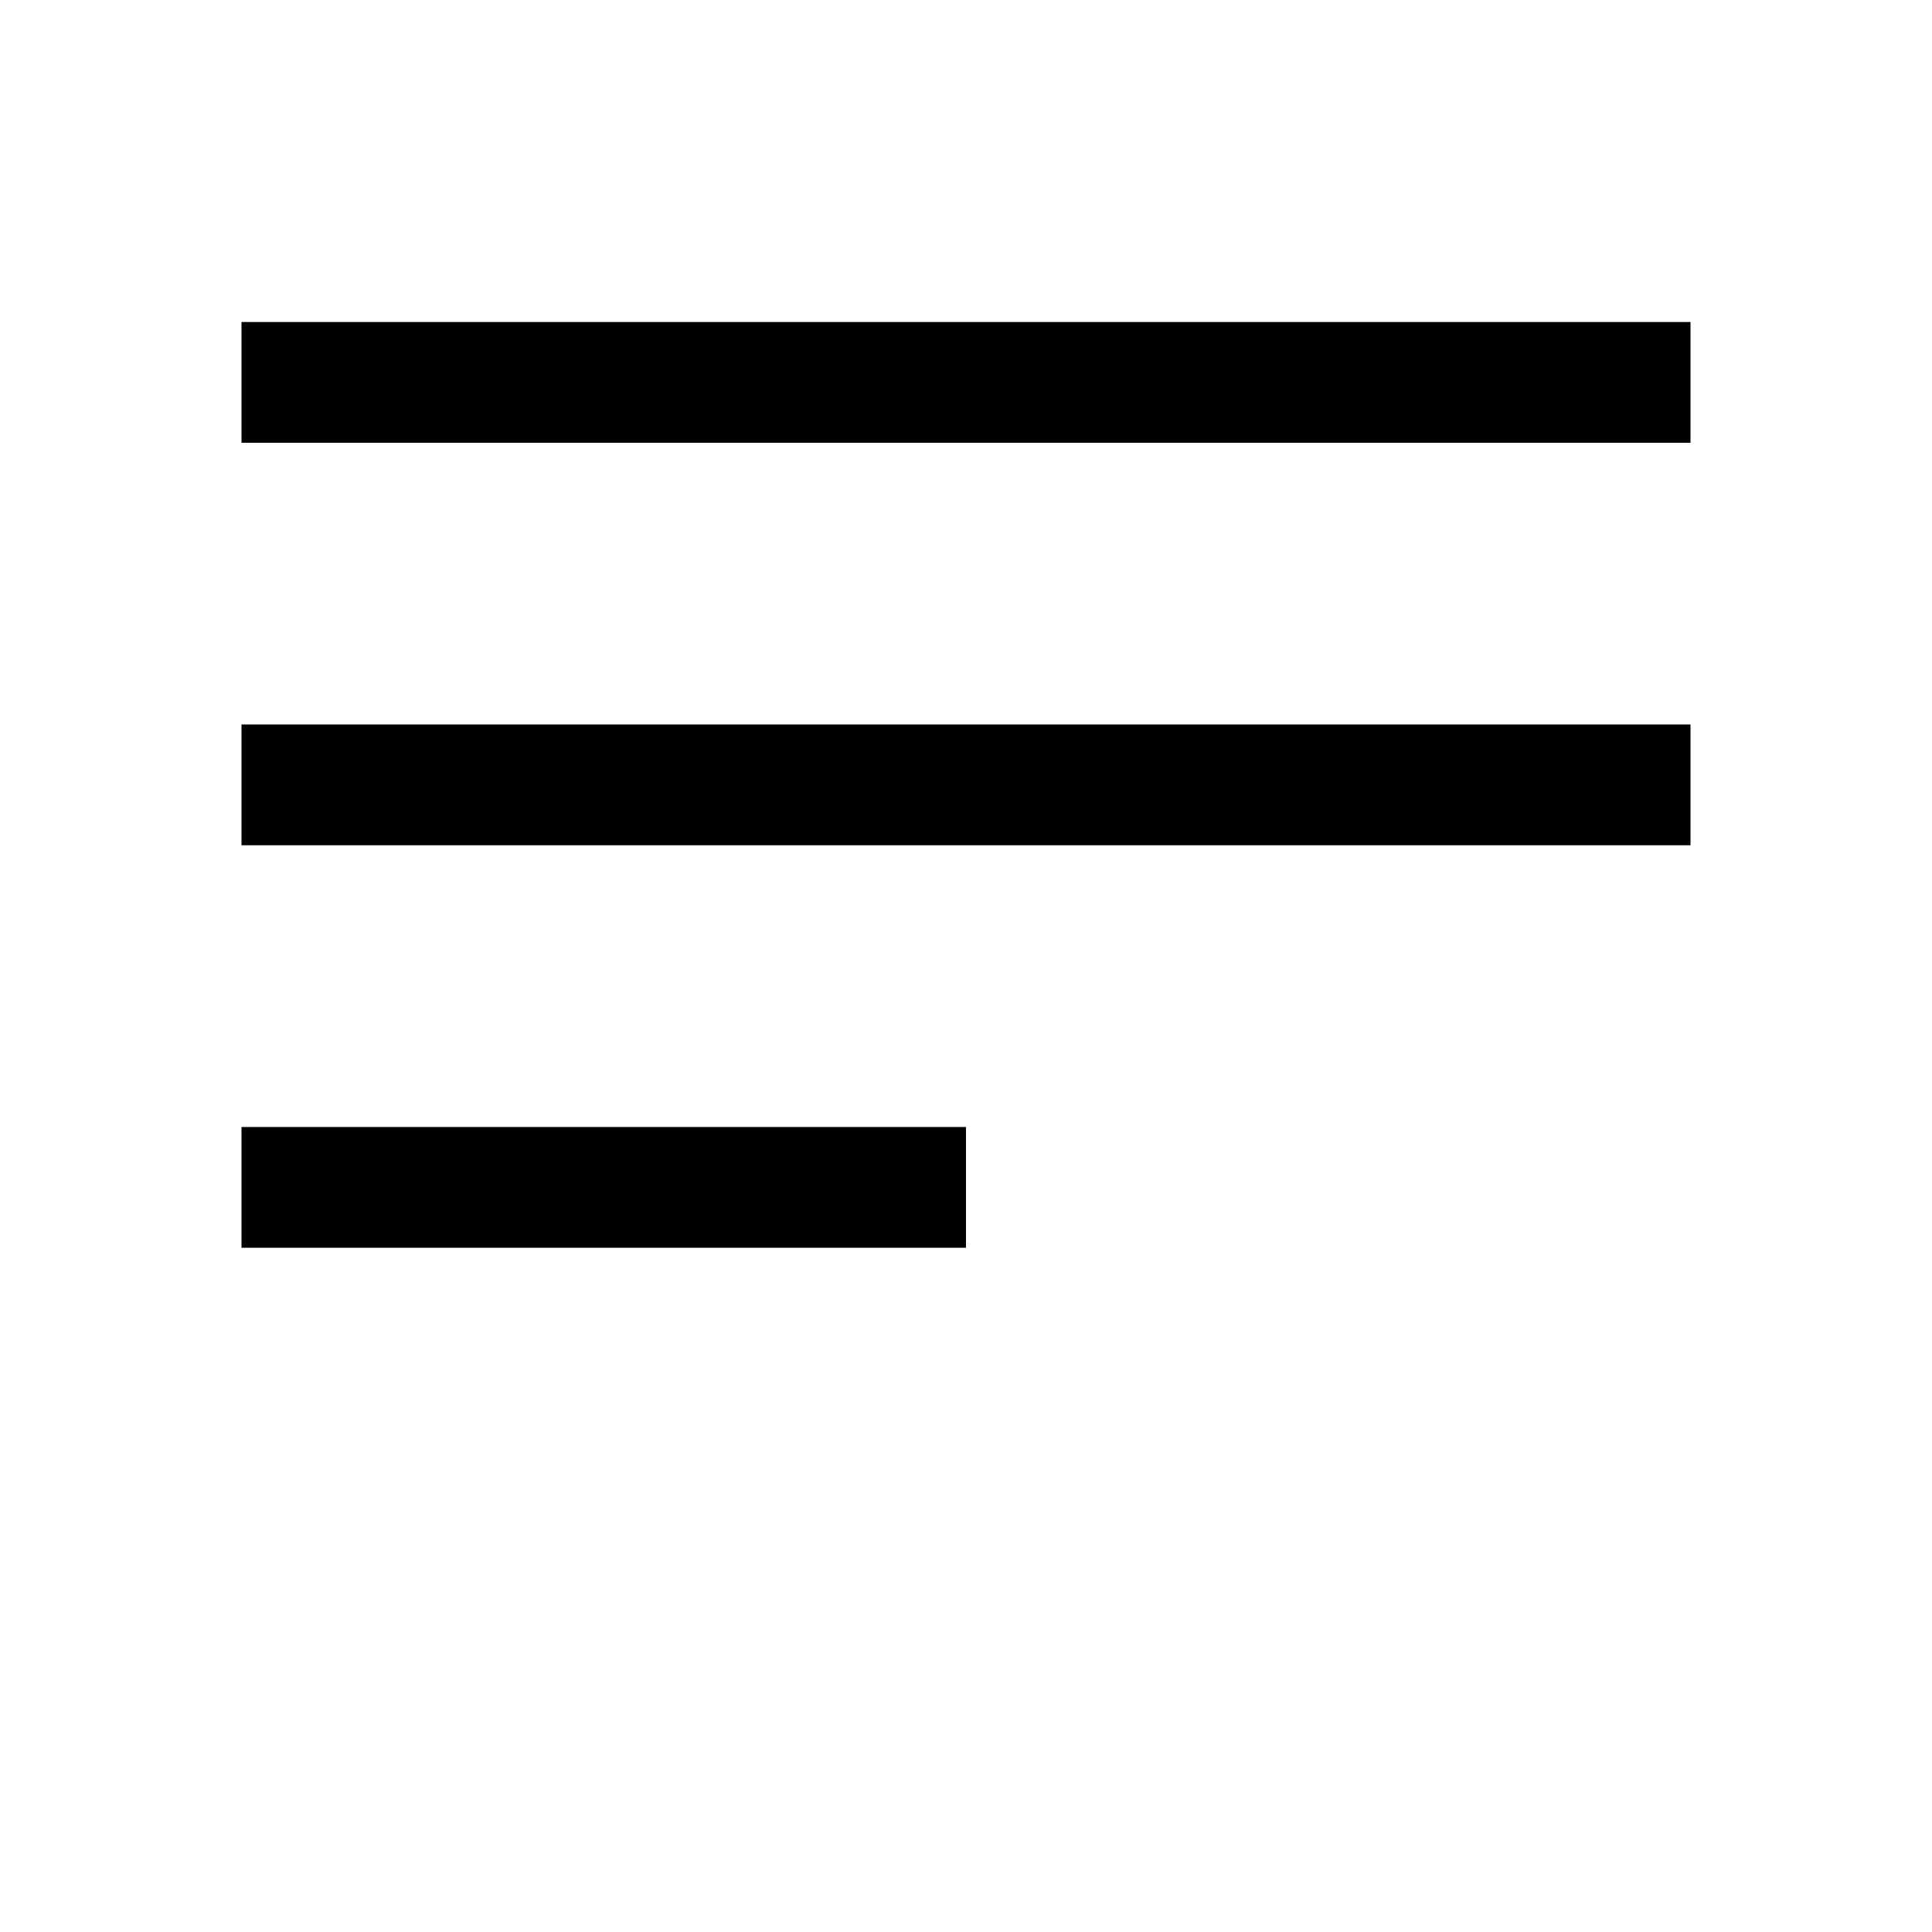
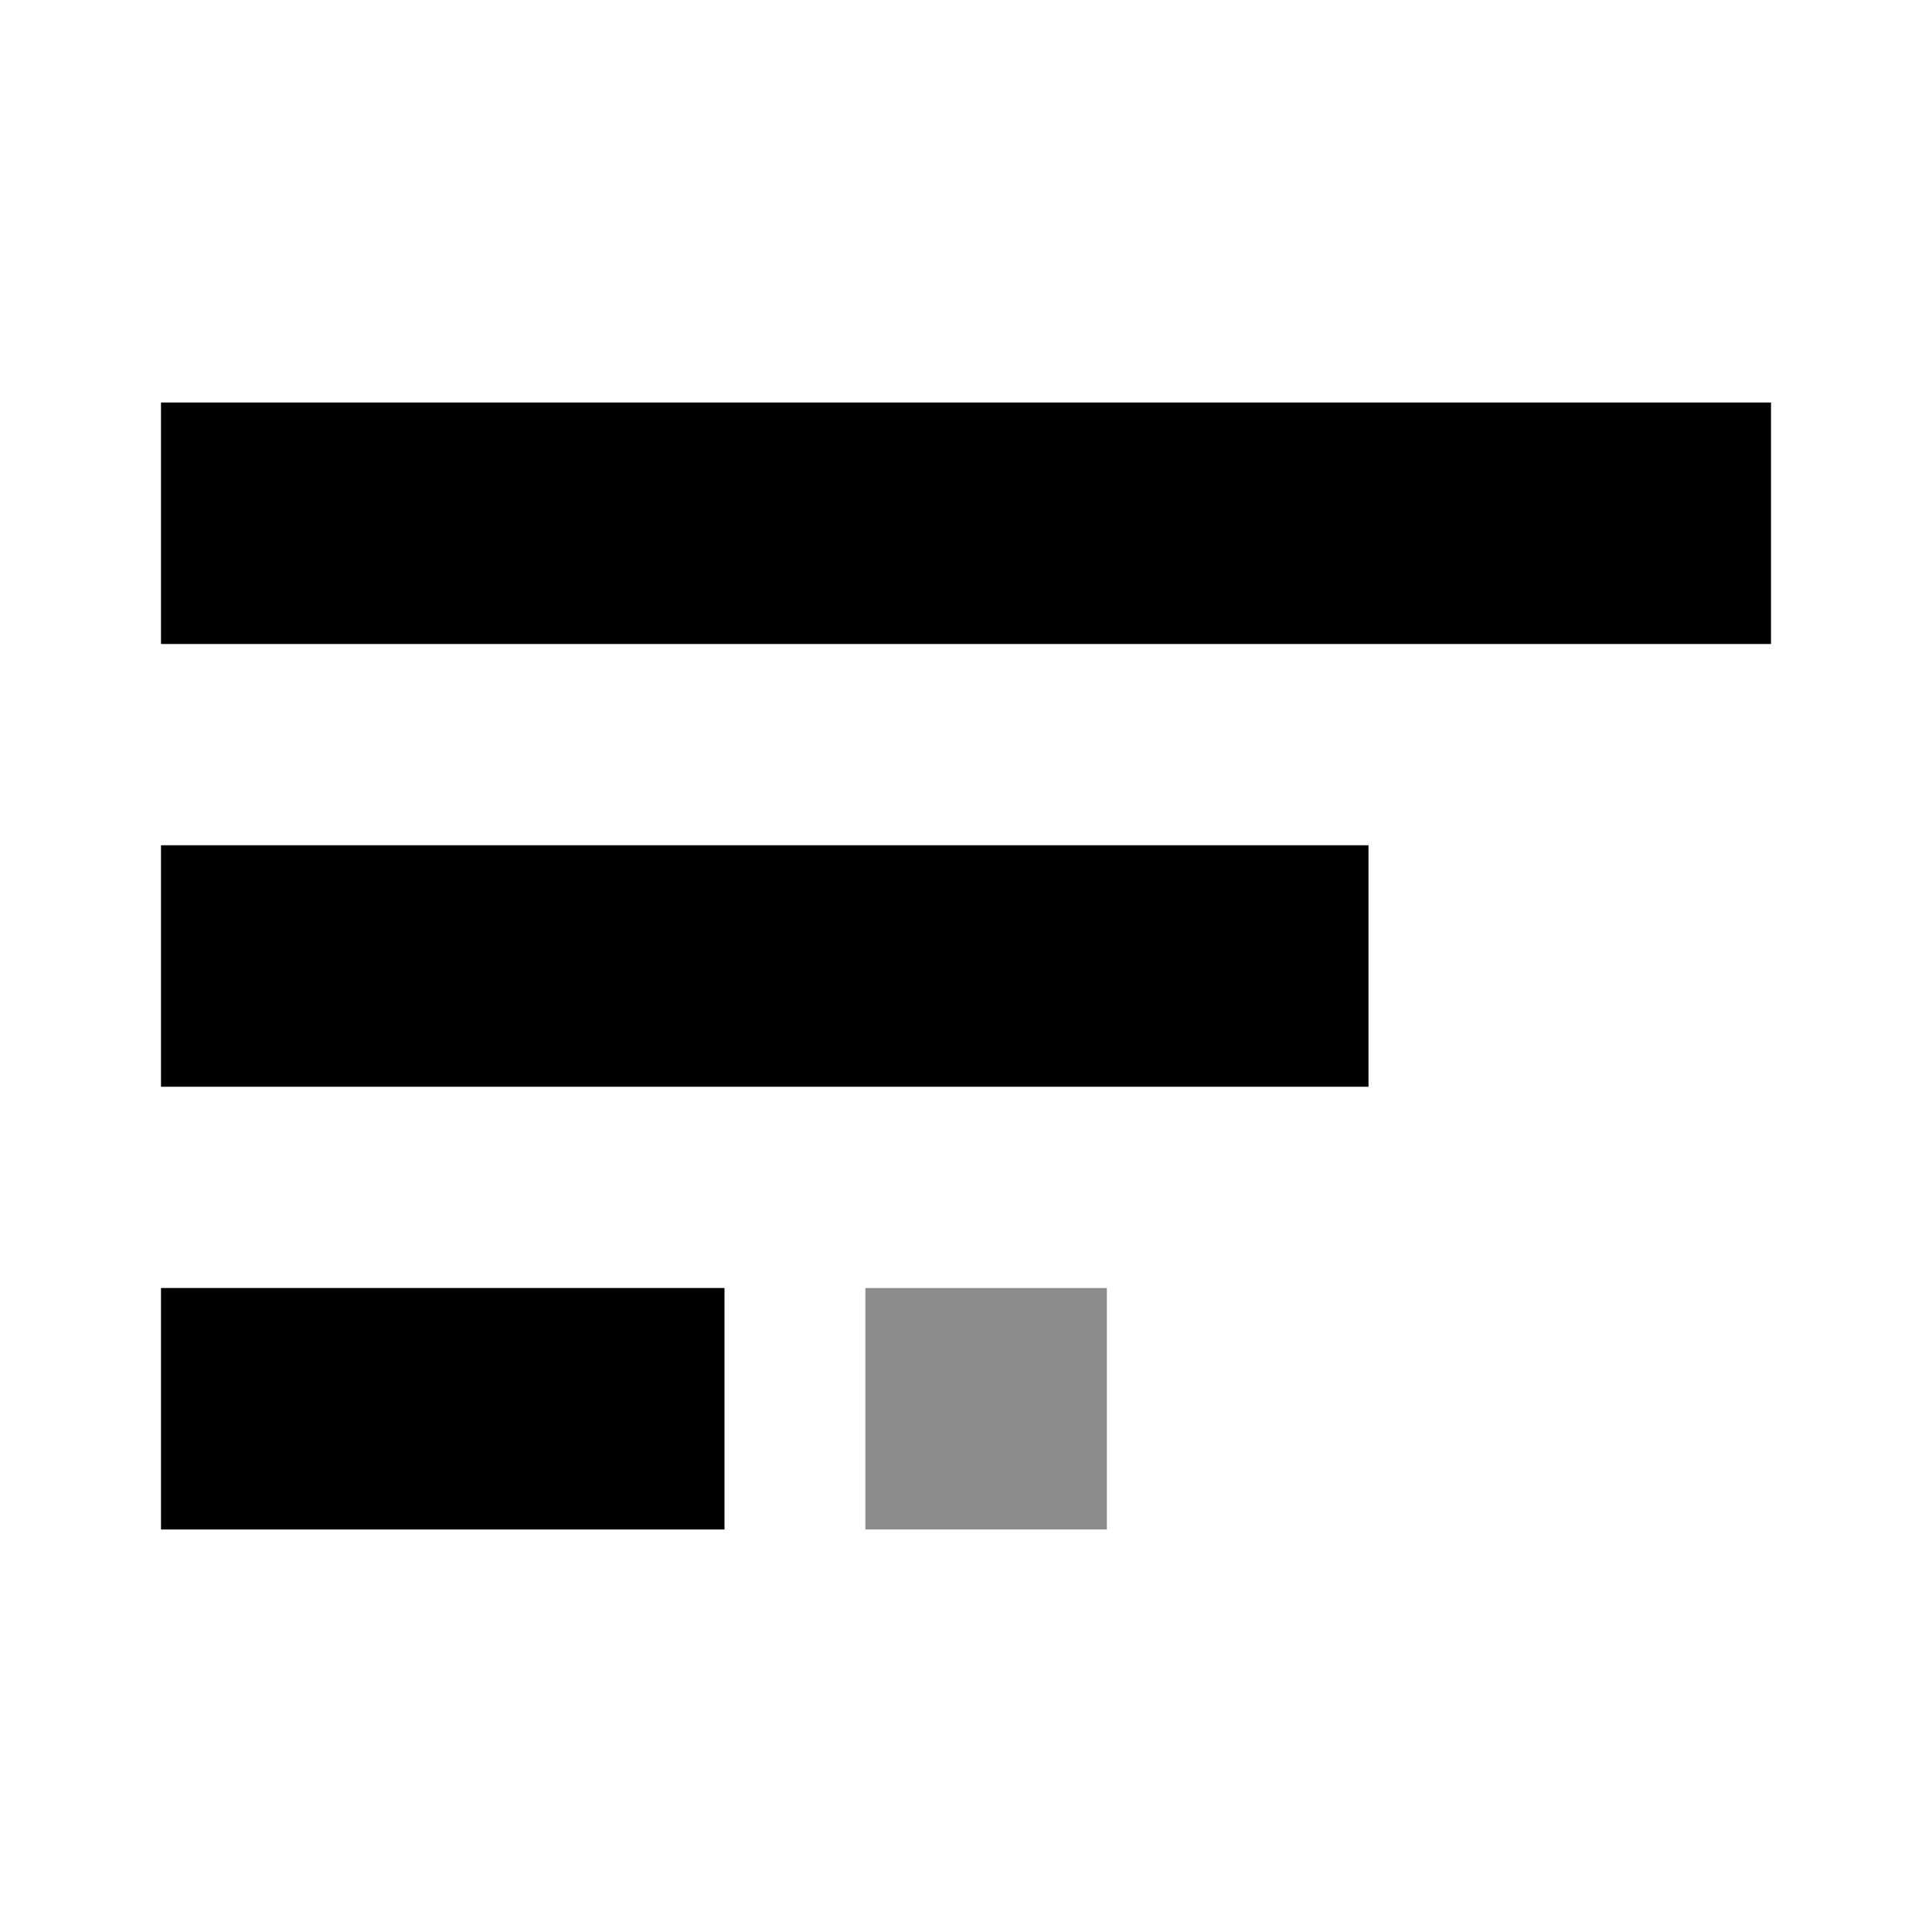
- <svg xmlns="http://www.w3.org/2000/svg" viewBox="0 0 48 48" fill="currentColor">
-   <rect x="6" y="8" width="36" height="3" fill="currentColor" />
-   <rect x="6" y="18" width="36" height="3" fill="currentColor" />
-   <rect x="6" y="28" width="18" height="3" fill="currentColor" />
+ <svg xmlns="http://www.w3.org/2000/svg" viewBox="0 0 48 48" fill="none" aria-hidden="true">
+   <rect x="4" y="10" width="40" height="6" fill="currentColor" />
+   <rect x="4" y="21" width="30" height="6" fill="currentColor" />
+   <rect x="4" y="32" width="14" height="6" fill="currentColor" />
+   <rect x="21.5" y="32" width="6" height="6" fill="currentColor" opacity="0.45" />
</svg>
